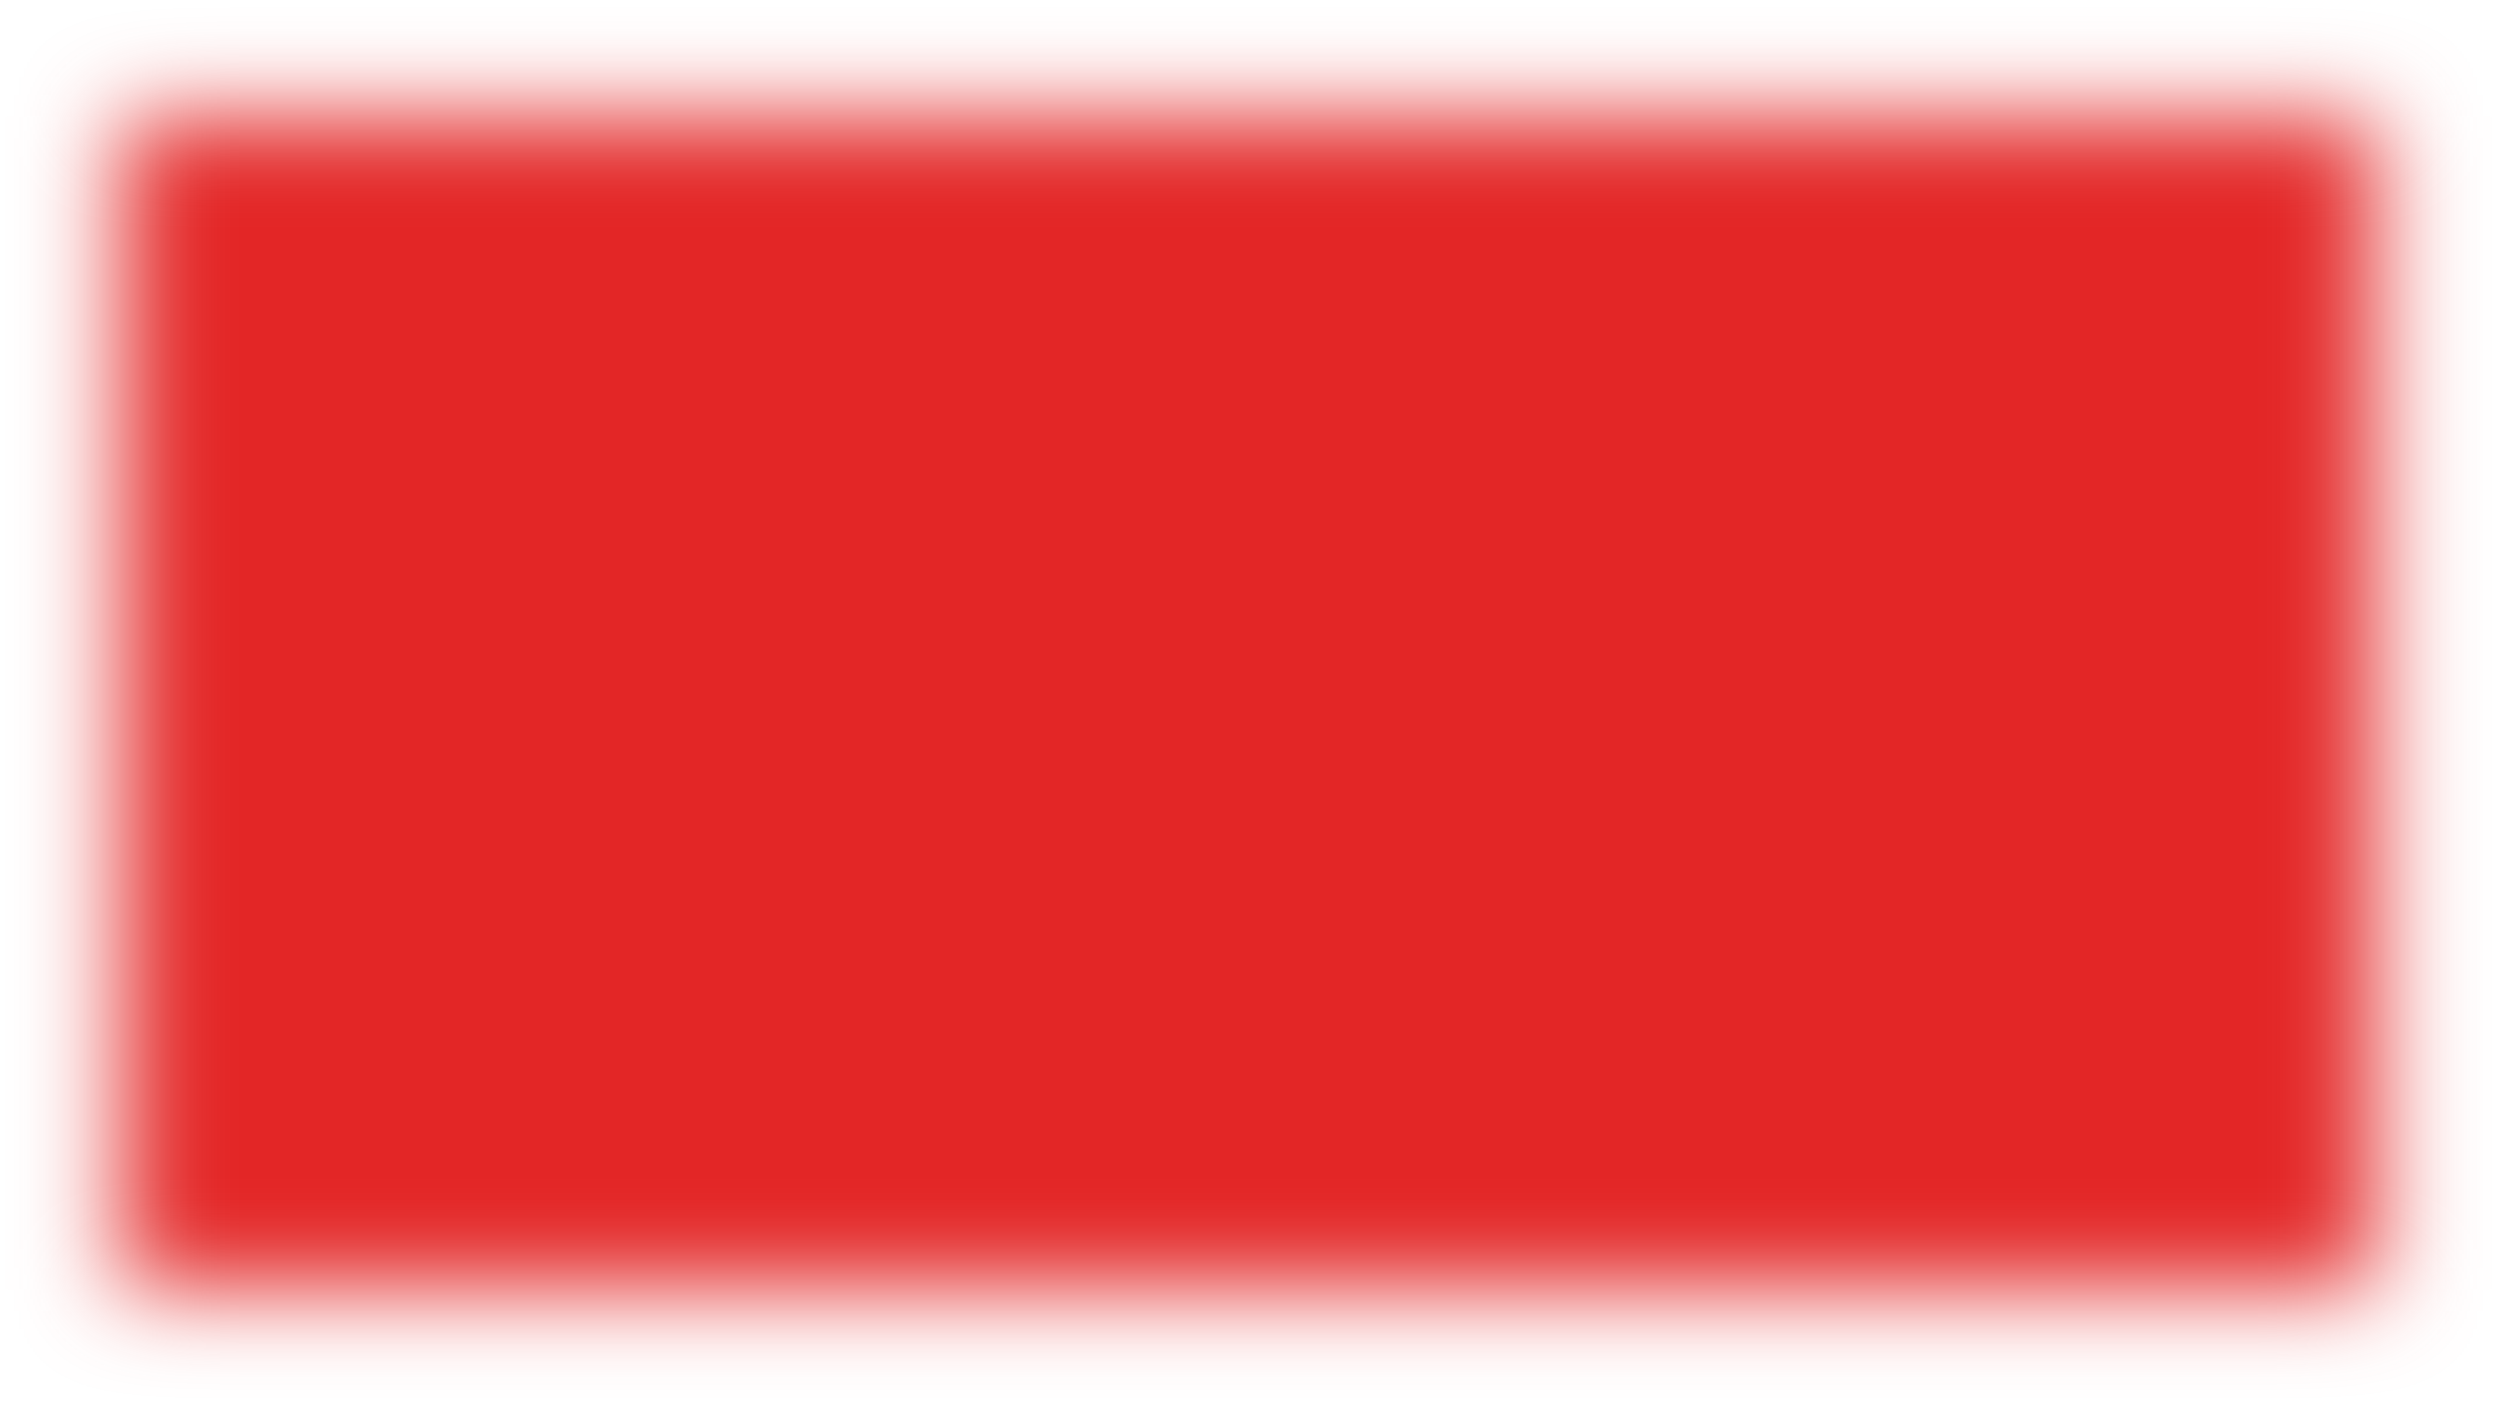
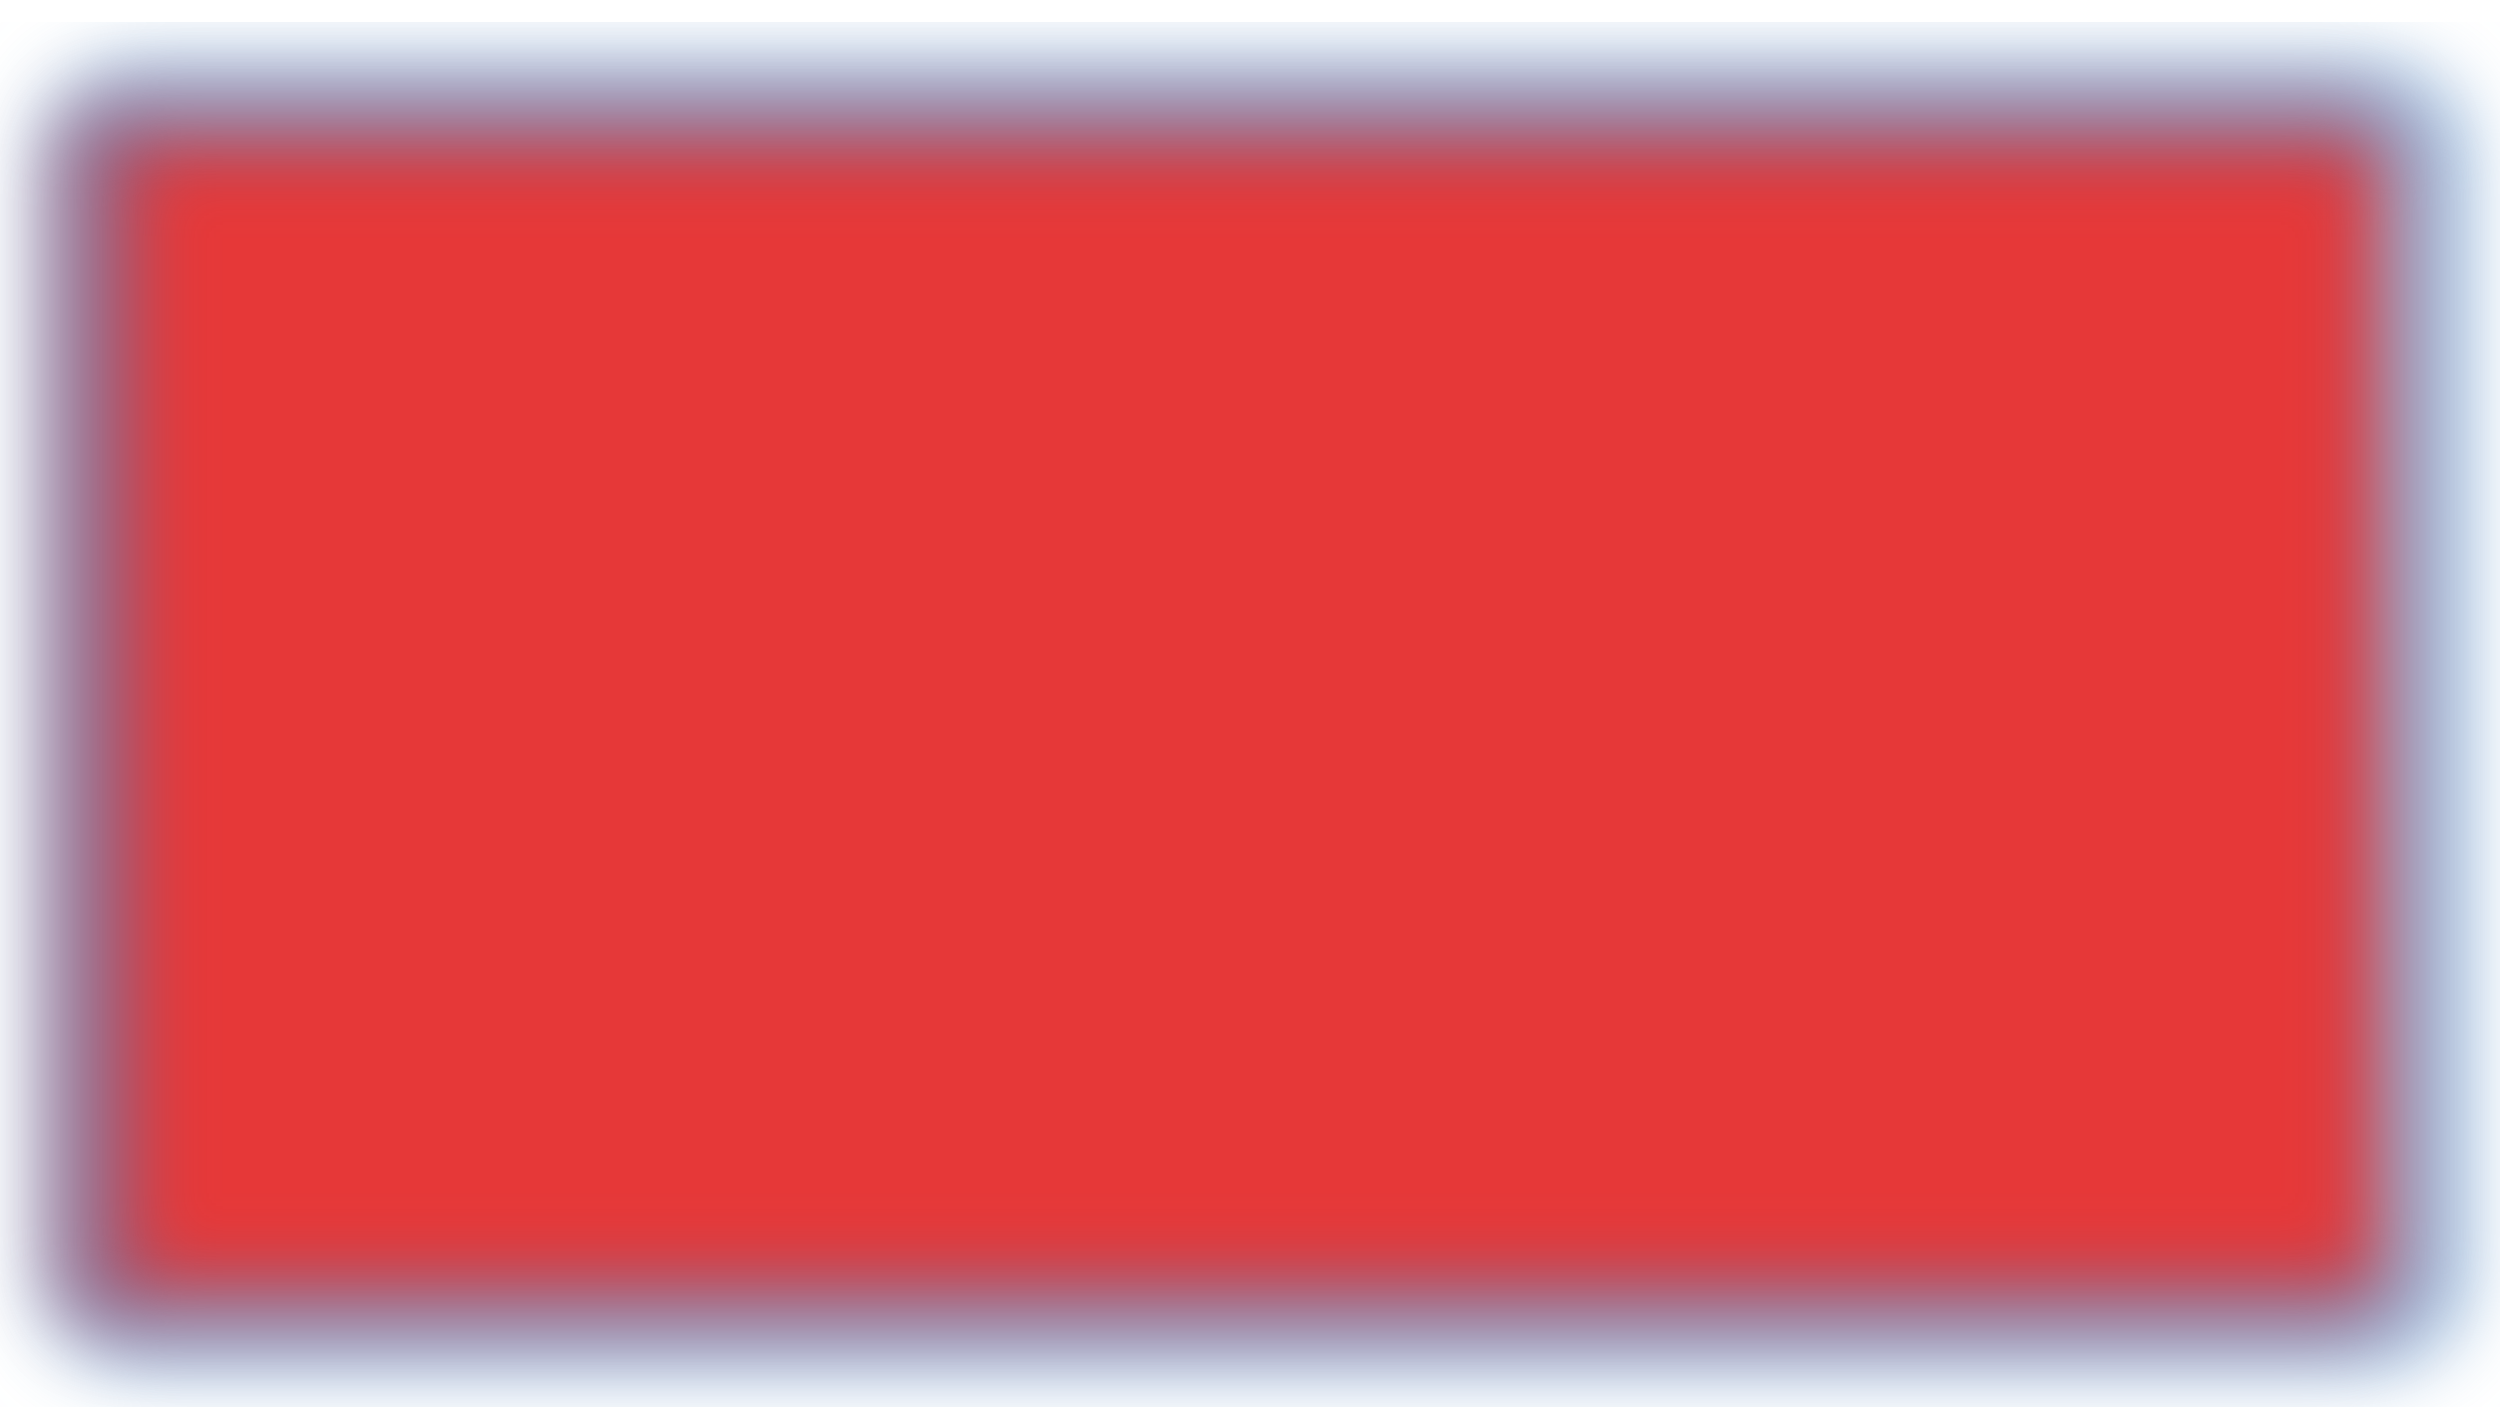
<svg xmlns="http://www.w3.org/2000/svg" xmlns:ns1="http://www.openswatchbook.org/uri/2009/osb" id="svg839" version="1.1" viewBox="0 0 508 285.75" height="1080" width="1920">
  <defs id="defs833">
    <linearGradient ns1:paint="solid" id="linearGradient1762">
      <stop id="stop1760" offset="0" style="stop-color:#ff0006;stop-opacity:1;" />
    </linearGradient>
-     <filter height="1.187" y="-0.094" width="1.104" x="-0.052" id="filter2730" style="color-interpolation-filters:sRGB">
-       <feGaussianBlur id="feGaussianBlur2732" stdDeviation="10.782" />
+     <filter height="1.135" y="-0.067" width="1.074" x="-0.037" id="filter2850" style="color-interpolation-filters:sRGB">
+       <feGaussianBlur id="feGaussianBlur2852" stdDeviation="7.655" />
+     </filter>
+     <filter style="color-interpolation-filters:sRGB" id="filter2850-1" x="-0.037" width="1.074" y="-0.067" height="1.135">
+       <feGaussianBlur stdDeviation="7.655" id="feGaussianBlur2852-3" />
    </filter>
  </defs>
  <g id="layer1">
-     <rect transform="matrix(0.9205294,0,0,0.861994,20.2671,19.55673)" ry="0" rx="0" y="4.952" x="4.901" height="276.139" width="497.297" id="rect1402" style="opacity:1;fill:#e32626;stroke:none;stroke-width:67.438;stroke-linecap:round;stroke-linejoin:round;stroke-miterlimit:4;stroke-dasharray:none;stroke-dashoffset:0;stroke-opacity:1;paint-order:markers fill stroke;fill-opacity:1;filter:url(#filter2730)" />
+     <rect transform="matrix(0.9557485,0,0,0.9111435,7.555231,14.34328)" ry="13.184" y="7.546" x="5.861" height="272.572" width="497.16" id="rect2734" style="opacity:1;fill:#e63838;fill-opacity:1;stroke:none;stroke-width:22.718;stroke-linecap:round;stroke-linejoin:round;stroke-miterlimit:4;stroke-dasharray:none;stroke-dashoffset:0;stroke-opacity:1;paint-order:markers fill stroke;filter:url(#filter2850)" />
+     <rect style="opacity:0.5;fill:none;fill-opacity:1;stroke:#4382c2;stroke-width:22.718;stroke-linecap:round;stroke-linejoin:round;stroke-miterlimit:4;stroke-dasharray:none;stroke-dashoffset:0;stroke-opacity:1;paint-order:markers fill stroke;filter:url(#filter2850-1)" id="rect2734-6" width="497.16" height="272.572" x="5.861" y="7.546" ry="13.184" transform="matrix(0.9557484,0,0,0.9111435,11.2594,14.34328)" />
  </g>
</svg>
